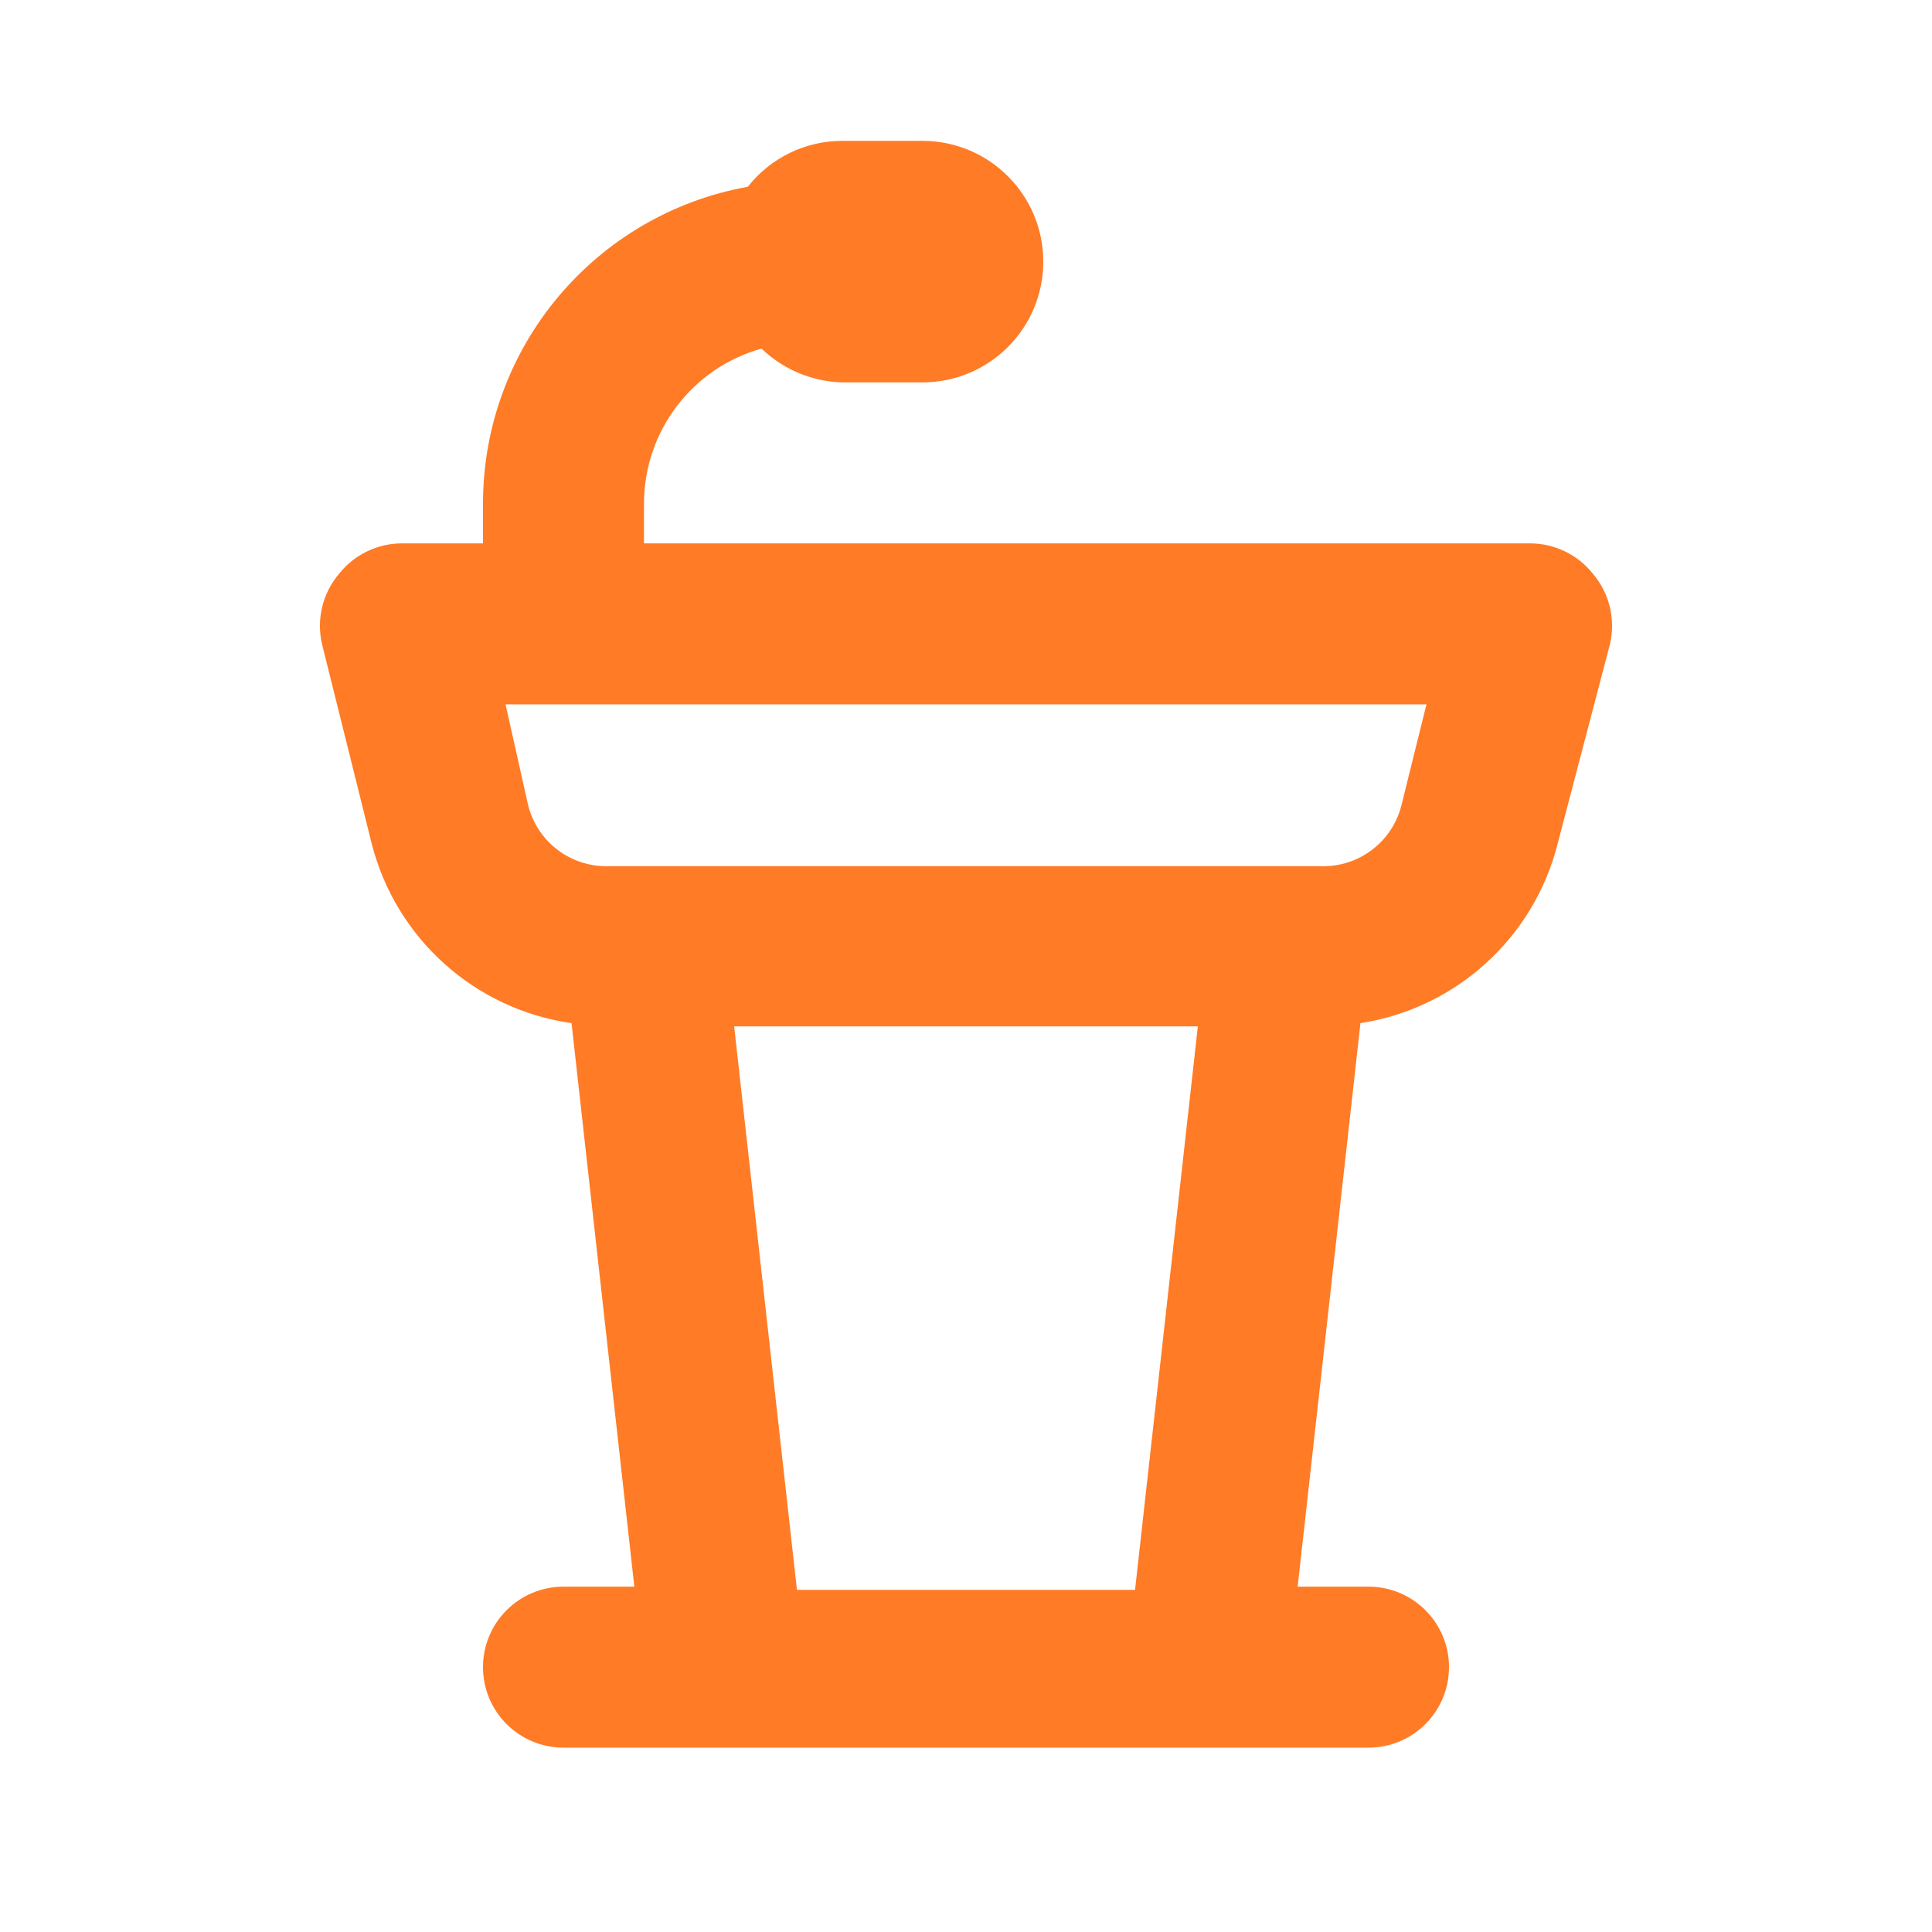
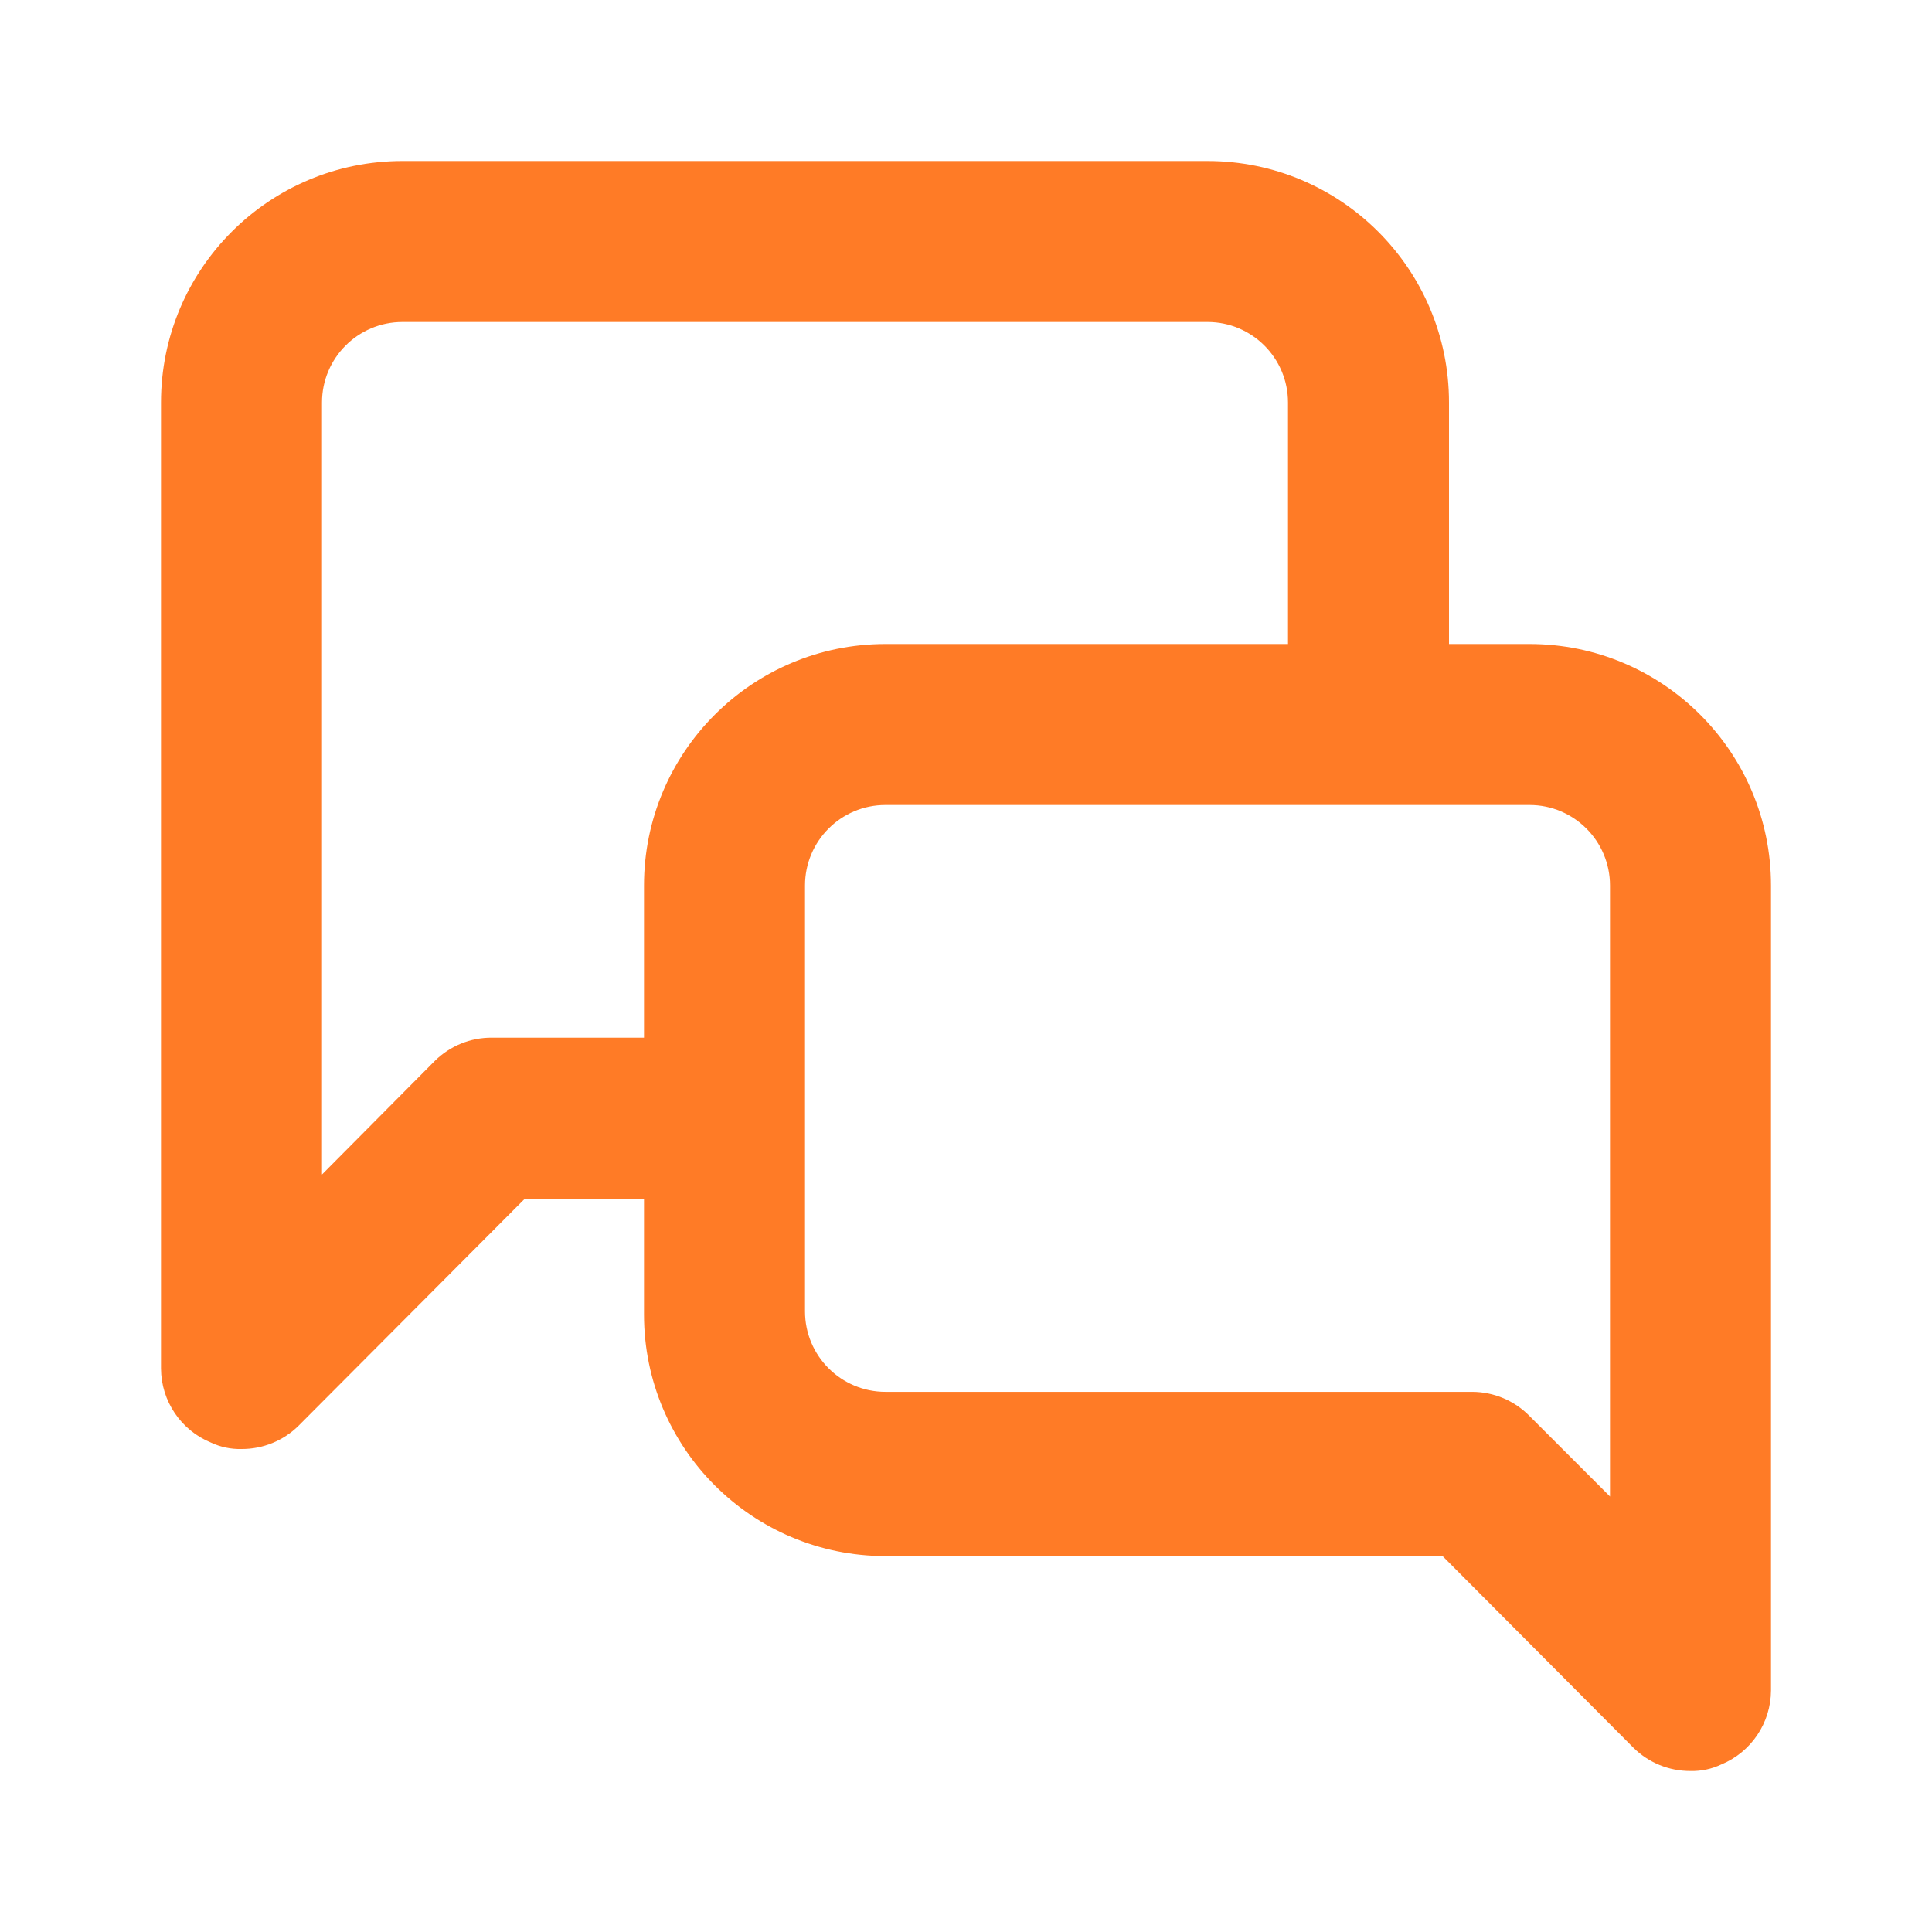
<svg xmlns="http://www.w3.org/2000/svg" width="512" height="512" preserveAspectRatio="xMidYMid meet" viewBox="0 0 24 24" style="-ms-transform: rotate(360deg); -webkit-transform: rotate(360deg); transform: rotate(360deg);">
-   <path d="M19.79 7.13a1 1 0 0 0-.79-.38H8v-.5a2 2 0 0 1 1.46-1.92a1.5 1.5 0 0 0 1 .42h1a1.5 1.5 0 0 0 0-3h-1a1.49 1.49 0 0 0-1.17.57A4 4 0 0 0 6 6.25v.5H5a1 1 0 0 0-.79.38A1 1 0 0 0 4 8l.62 2.49a3 3 0 0 0 2.48 2.22l.78 7H7a1 1 0 0 0 0 2h10a1 1 0 0 0 0-2h-.88l.78-7a3 3 0 0 0 2.45-2.23L20 8a1 1 0 0 0-.21-.87zM14.1 19.75H9.9l-.78-7h5.76zM17.41 10a1 1 0 0 1-1 .76H7.56a1 1 0 0 1-1-.76l-.28-1.25h11.44z" fill="#ff7b26" />
+   <path d="M19 8h-1V5a3 3 0 0 0-3-3H5a3 3 0 0 0-3 3v12a1 1 0 0 0 .62.92A.84.84 0 0 0 3 18a1 1 0 0 0 .71-.29l2.81-2.82H8v1.44a3 3 0 0 0 3 3h6.92l2.37 2.38A1 1 0 0 0 21 22a.84.84 0 0 0 .38-.08A1 1 0 0 0 22 21V11a3 3 0 0 0-3-3zM8 11v1.89H6.11a1 1 0 0 0-.71.29L4 14.59V5a1 1 0 0 1 1-1h10a1 1 0 0 1 1 1v3h-5a3 3 0 0 0-3 3zm12 7.59l-1-1a1 1 0 0 0-.71-.3H11a1 1 0 0 1-1-1V11a1 1 0 0 1 1-1h8a1 1 0 0 1 1 1z" fill="rgb(255,123,38)" />
  <rect x="0" y="0" width="24" height="24" fill="rgba(0, 0, 0, 0)" />
</svg>
